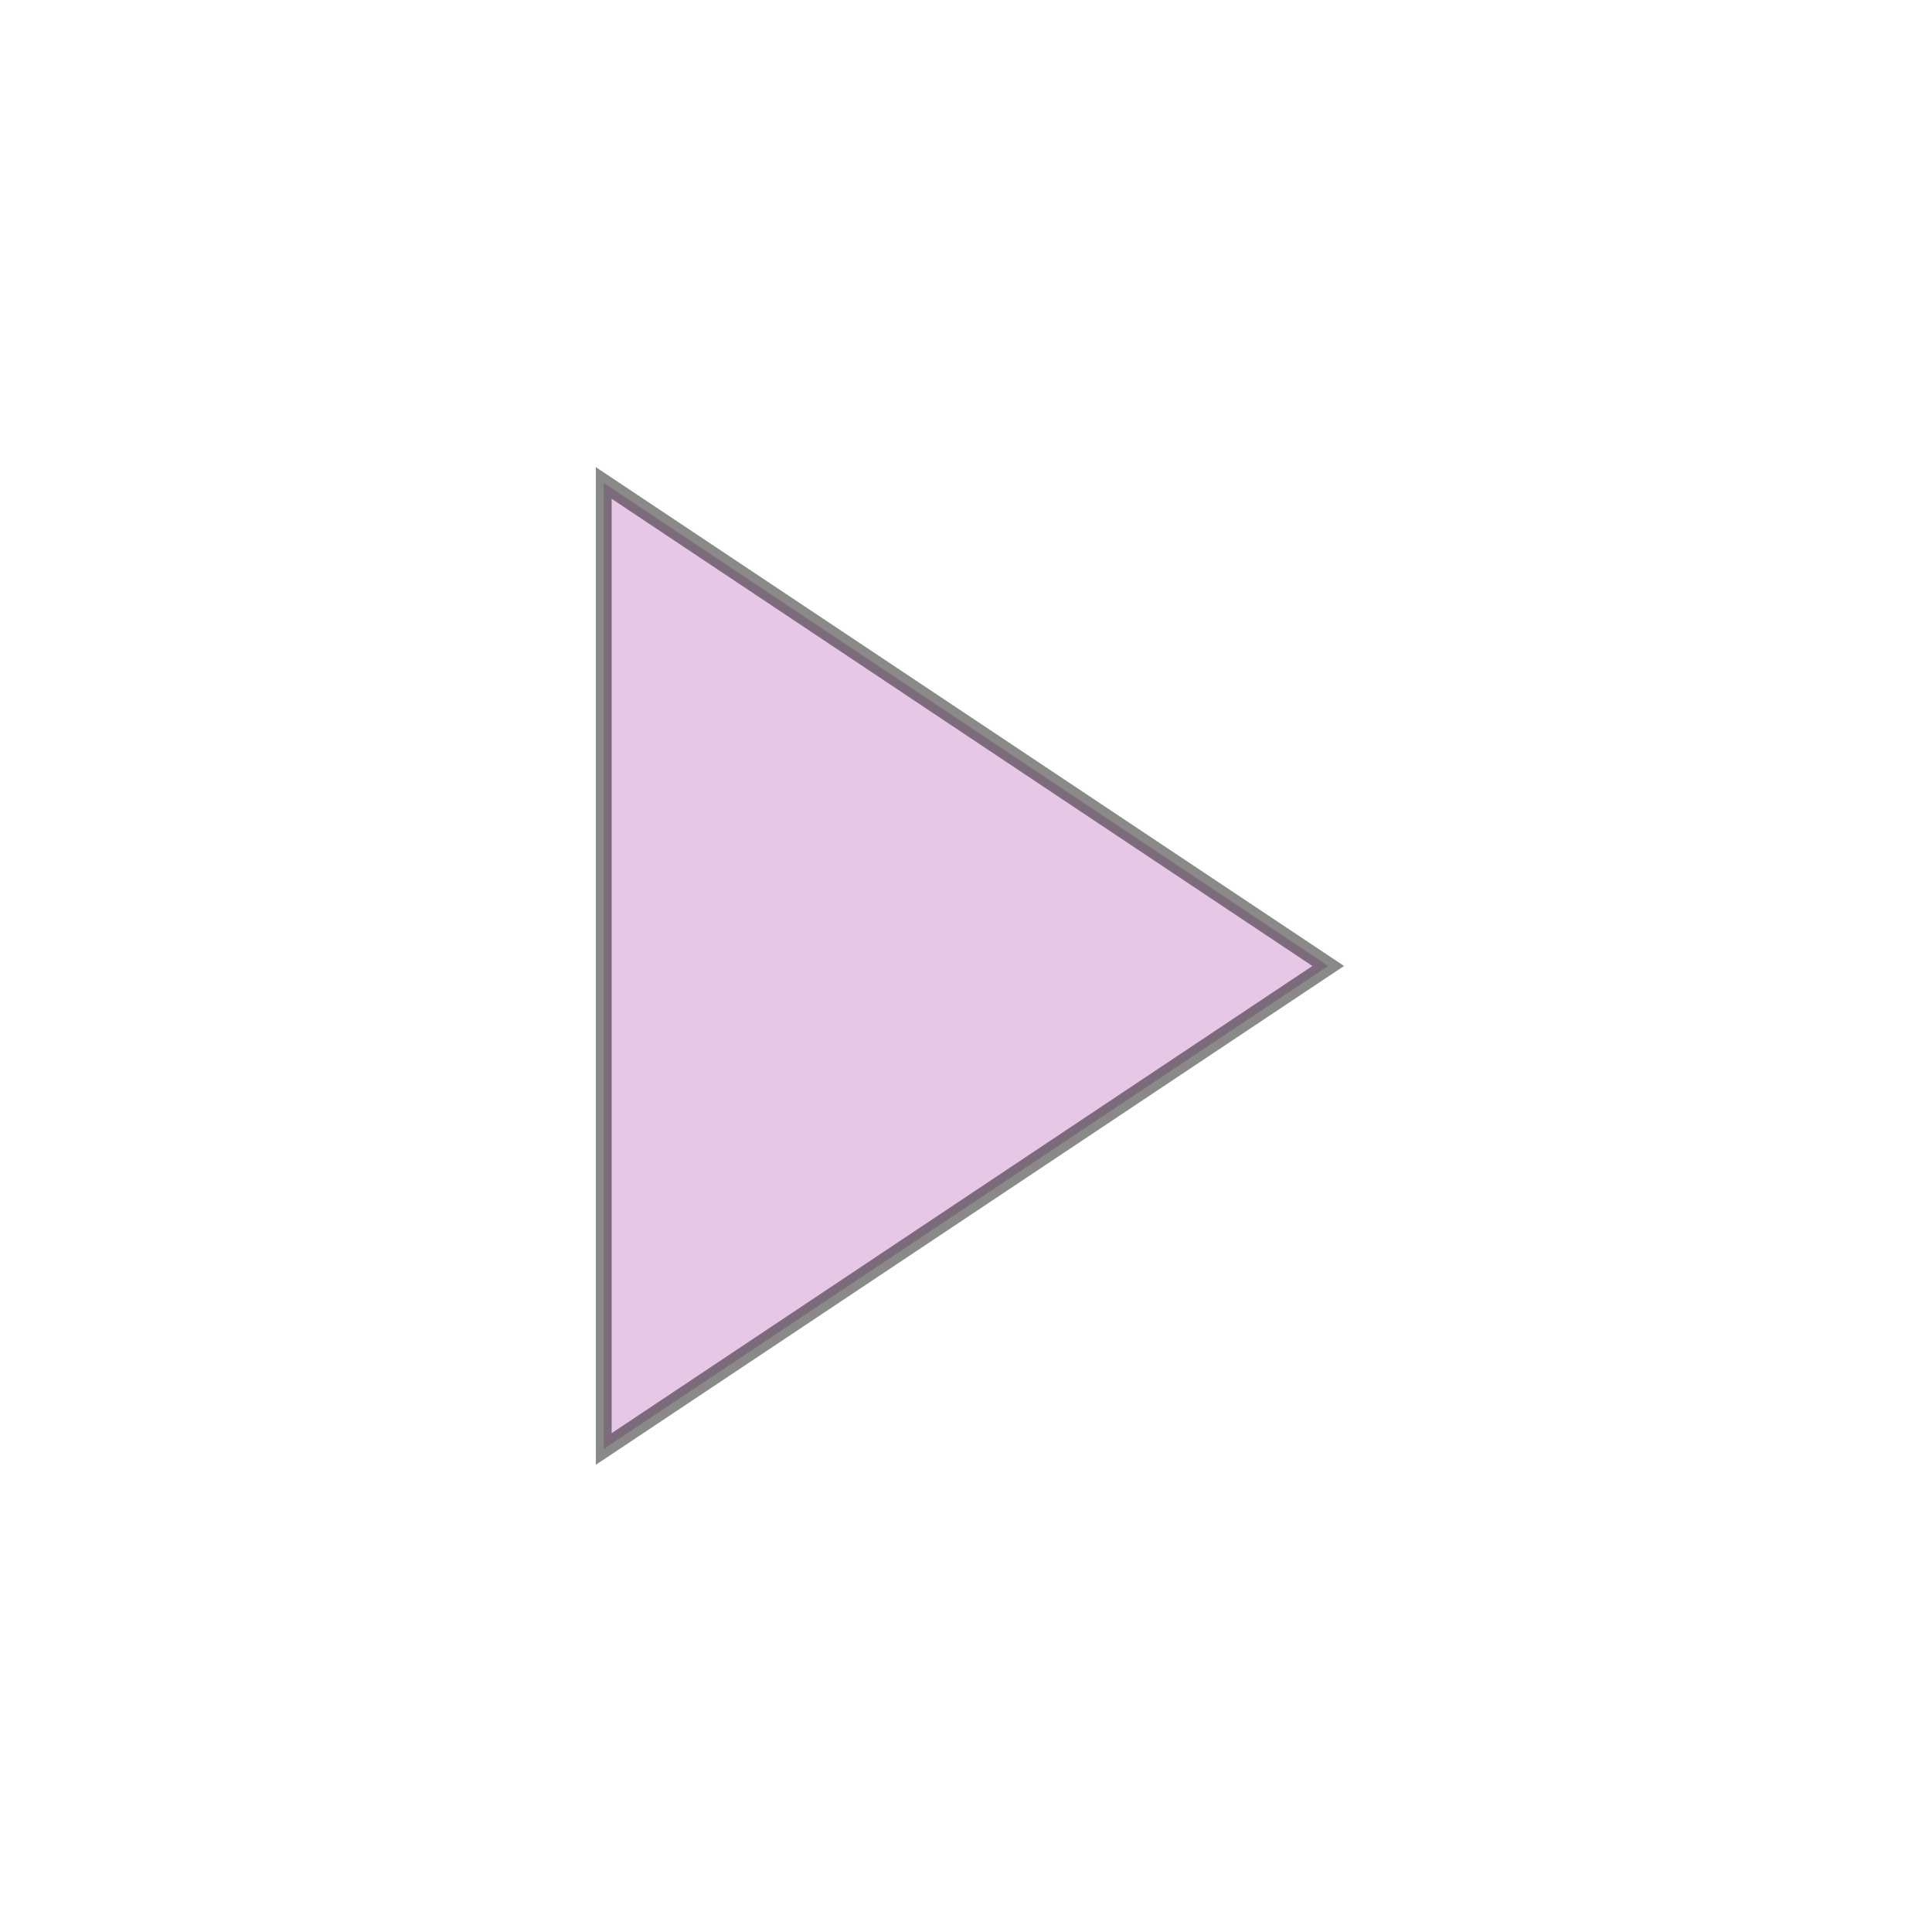
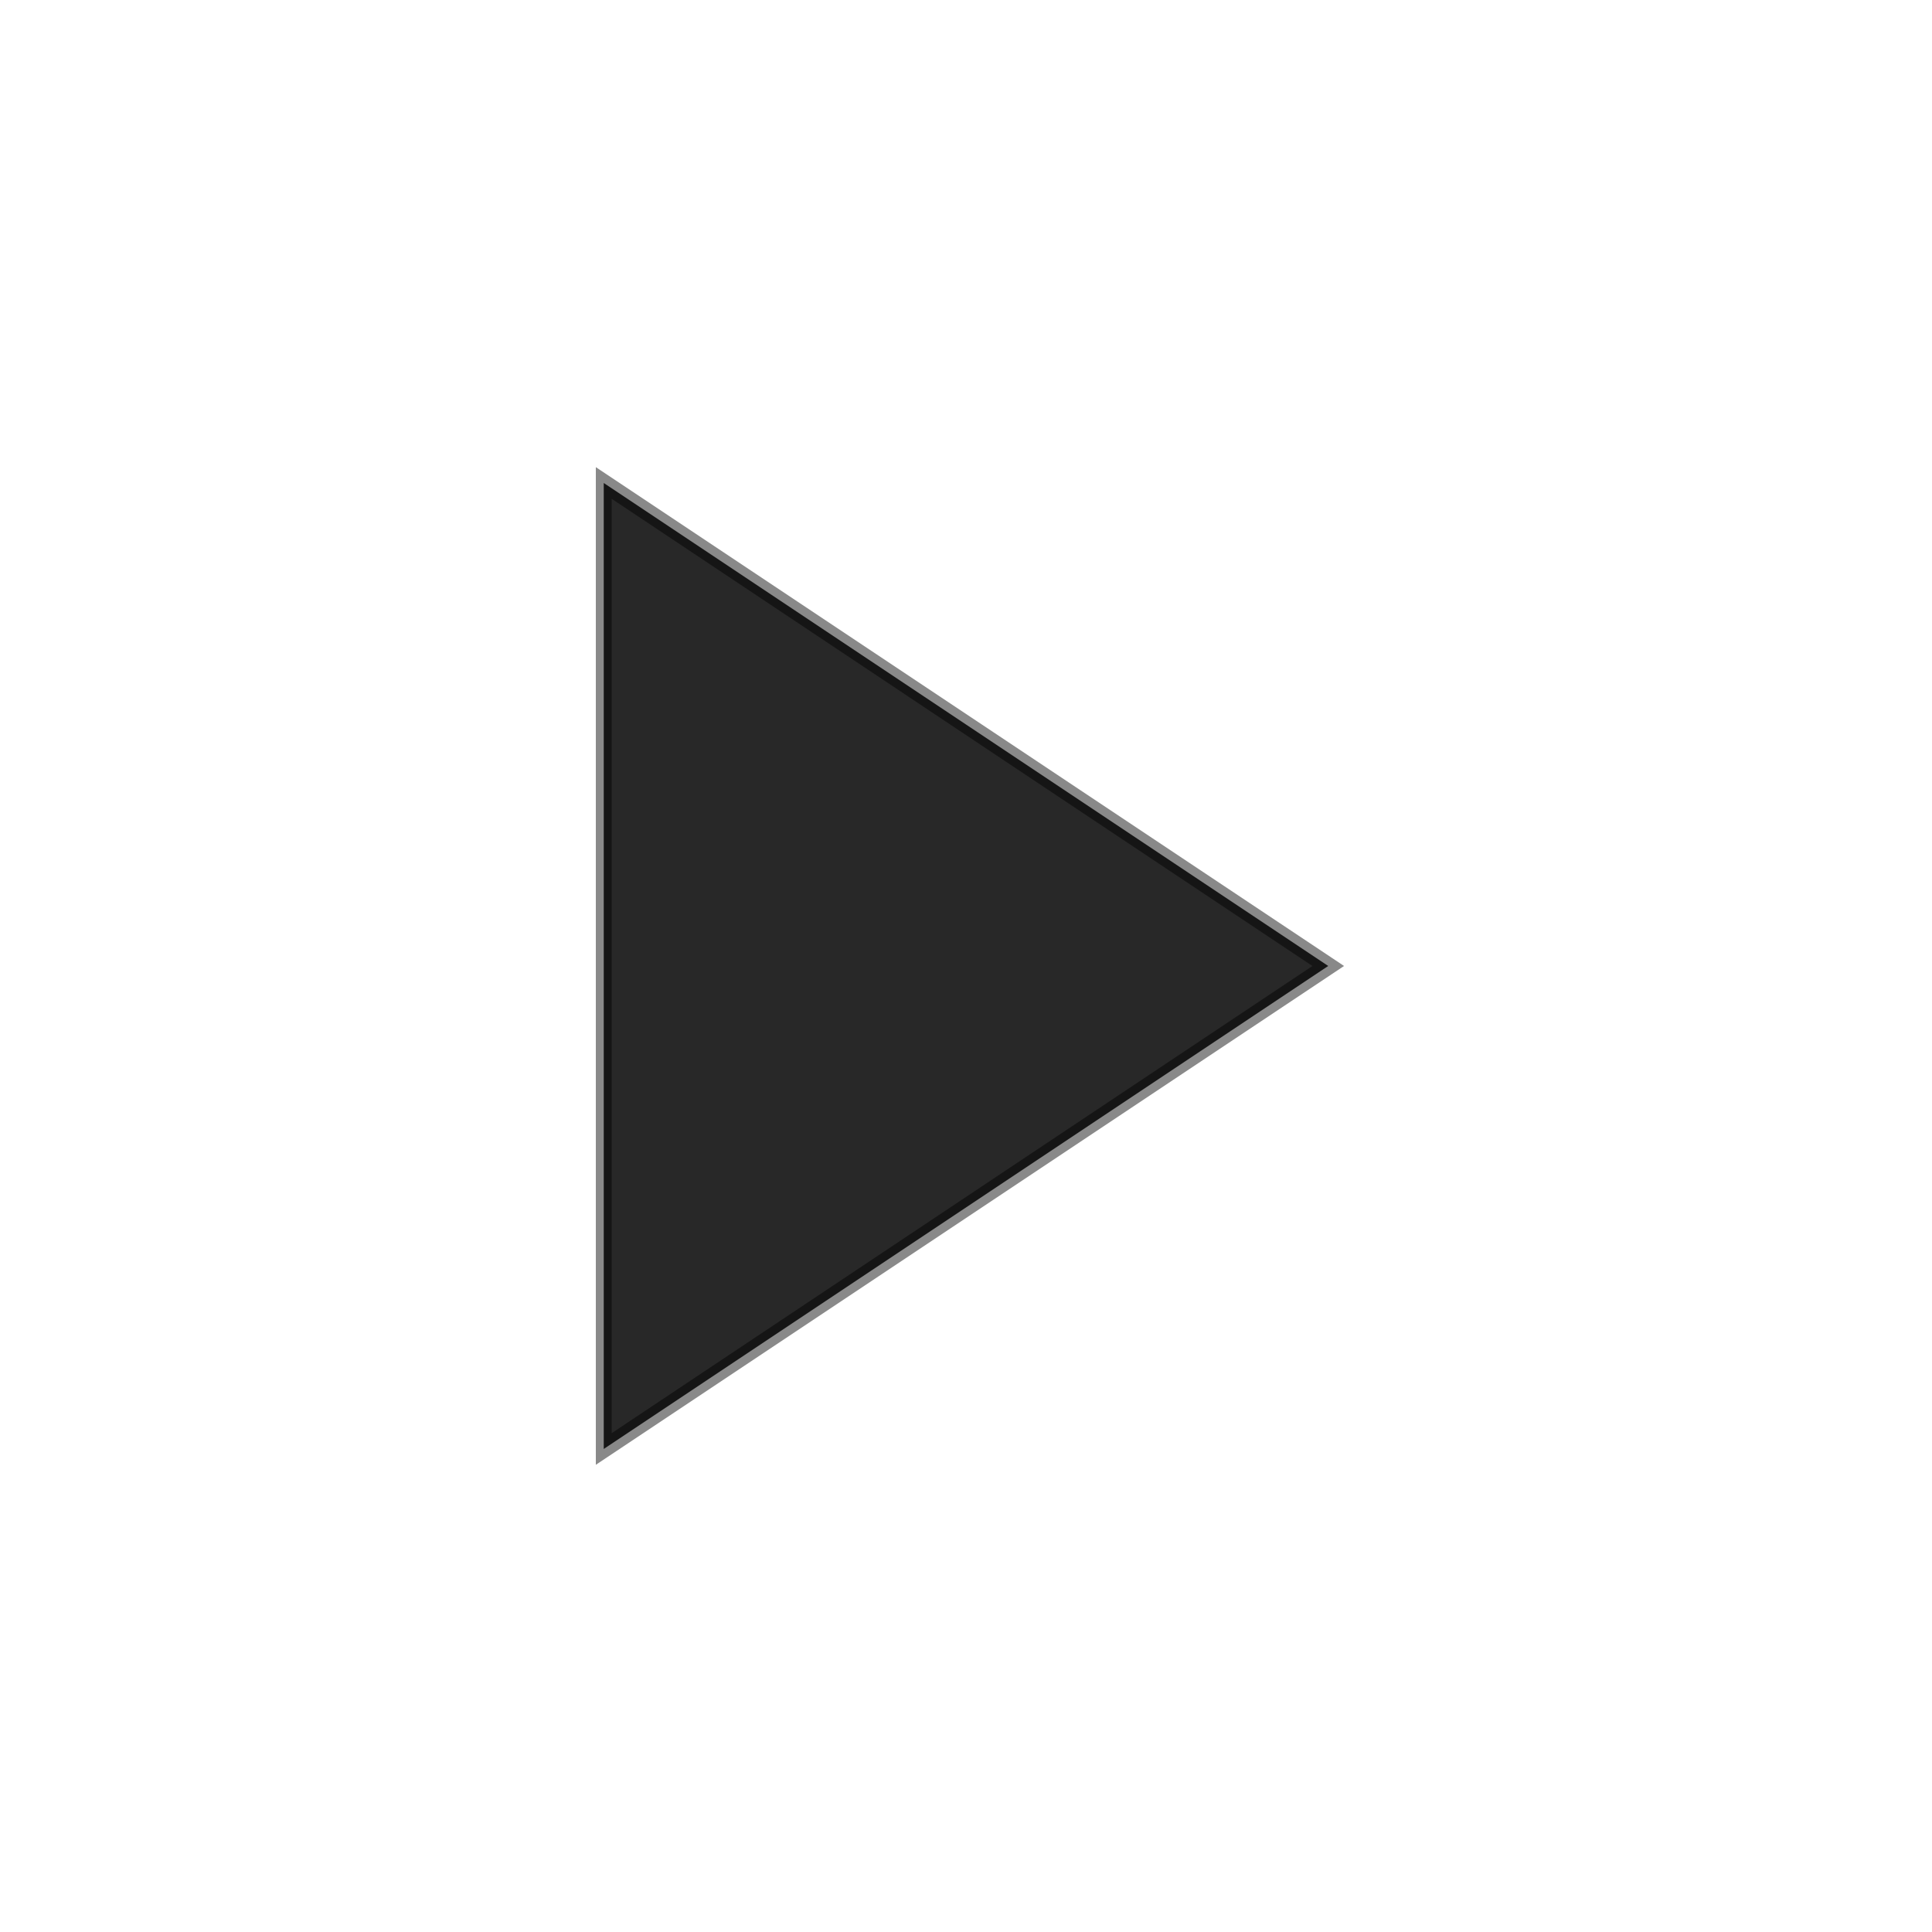
<svg xmlns="http://www.w3.org/2000/svg" width="128" height="128" viewBox="0 0 33.867 33.867" version="1.1" id="svg5">
  <defs id="defs2" />
  <g id="layer1" style="display:inline" />
  <g id="layer2">
-     <path style="fill:#e6c8e6;fill-opacity:1;stroke:#000000;stroke-width:1.357;stroke-opacity:0.462;stroke-miterlimit:4;stroke-dasharray:none" id="path3516" d="m 12.684,46.492 0,-35.868 -10e-7,-35.868 31.062,17.934 31.062,17.934 -31.062,17.934 z" transform="matrix(0.2044282,0,0,0.2360533,7.990348,14.42531)" />
+     <path style="fill:#282828;fill-opacity:1;stroke:#000000;stroke-width:1.357;stroke-opacity:0.462;stroke-miterlimit:4;stroke-dasharray:none" id="path3516" d="m 12.684,46.492 0,-35.868 -10e-7,-35.868 31.062,17.934 31.062,17.934 -31.062,17.934 z" transform="matrix(0.2044282,0,0,0.2360533,7.990348,14.42531)" />
  </g>
</svg>
